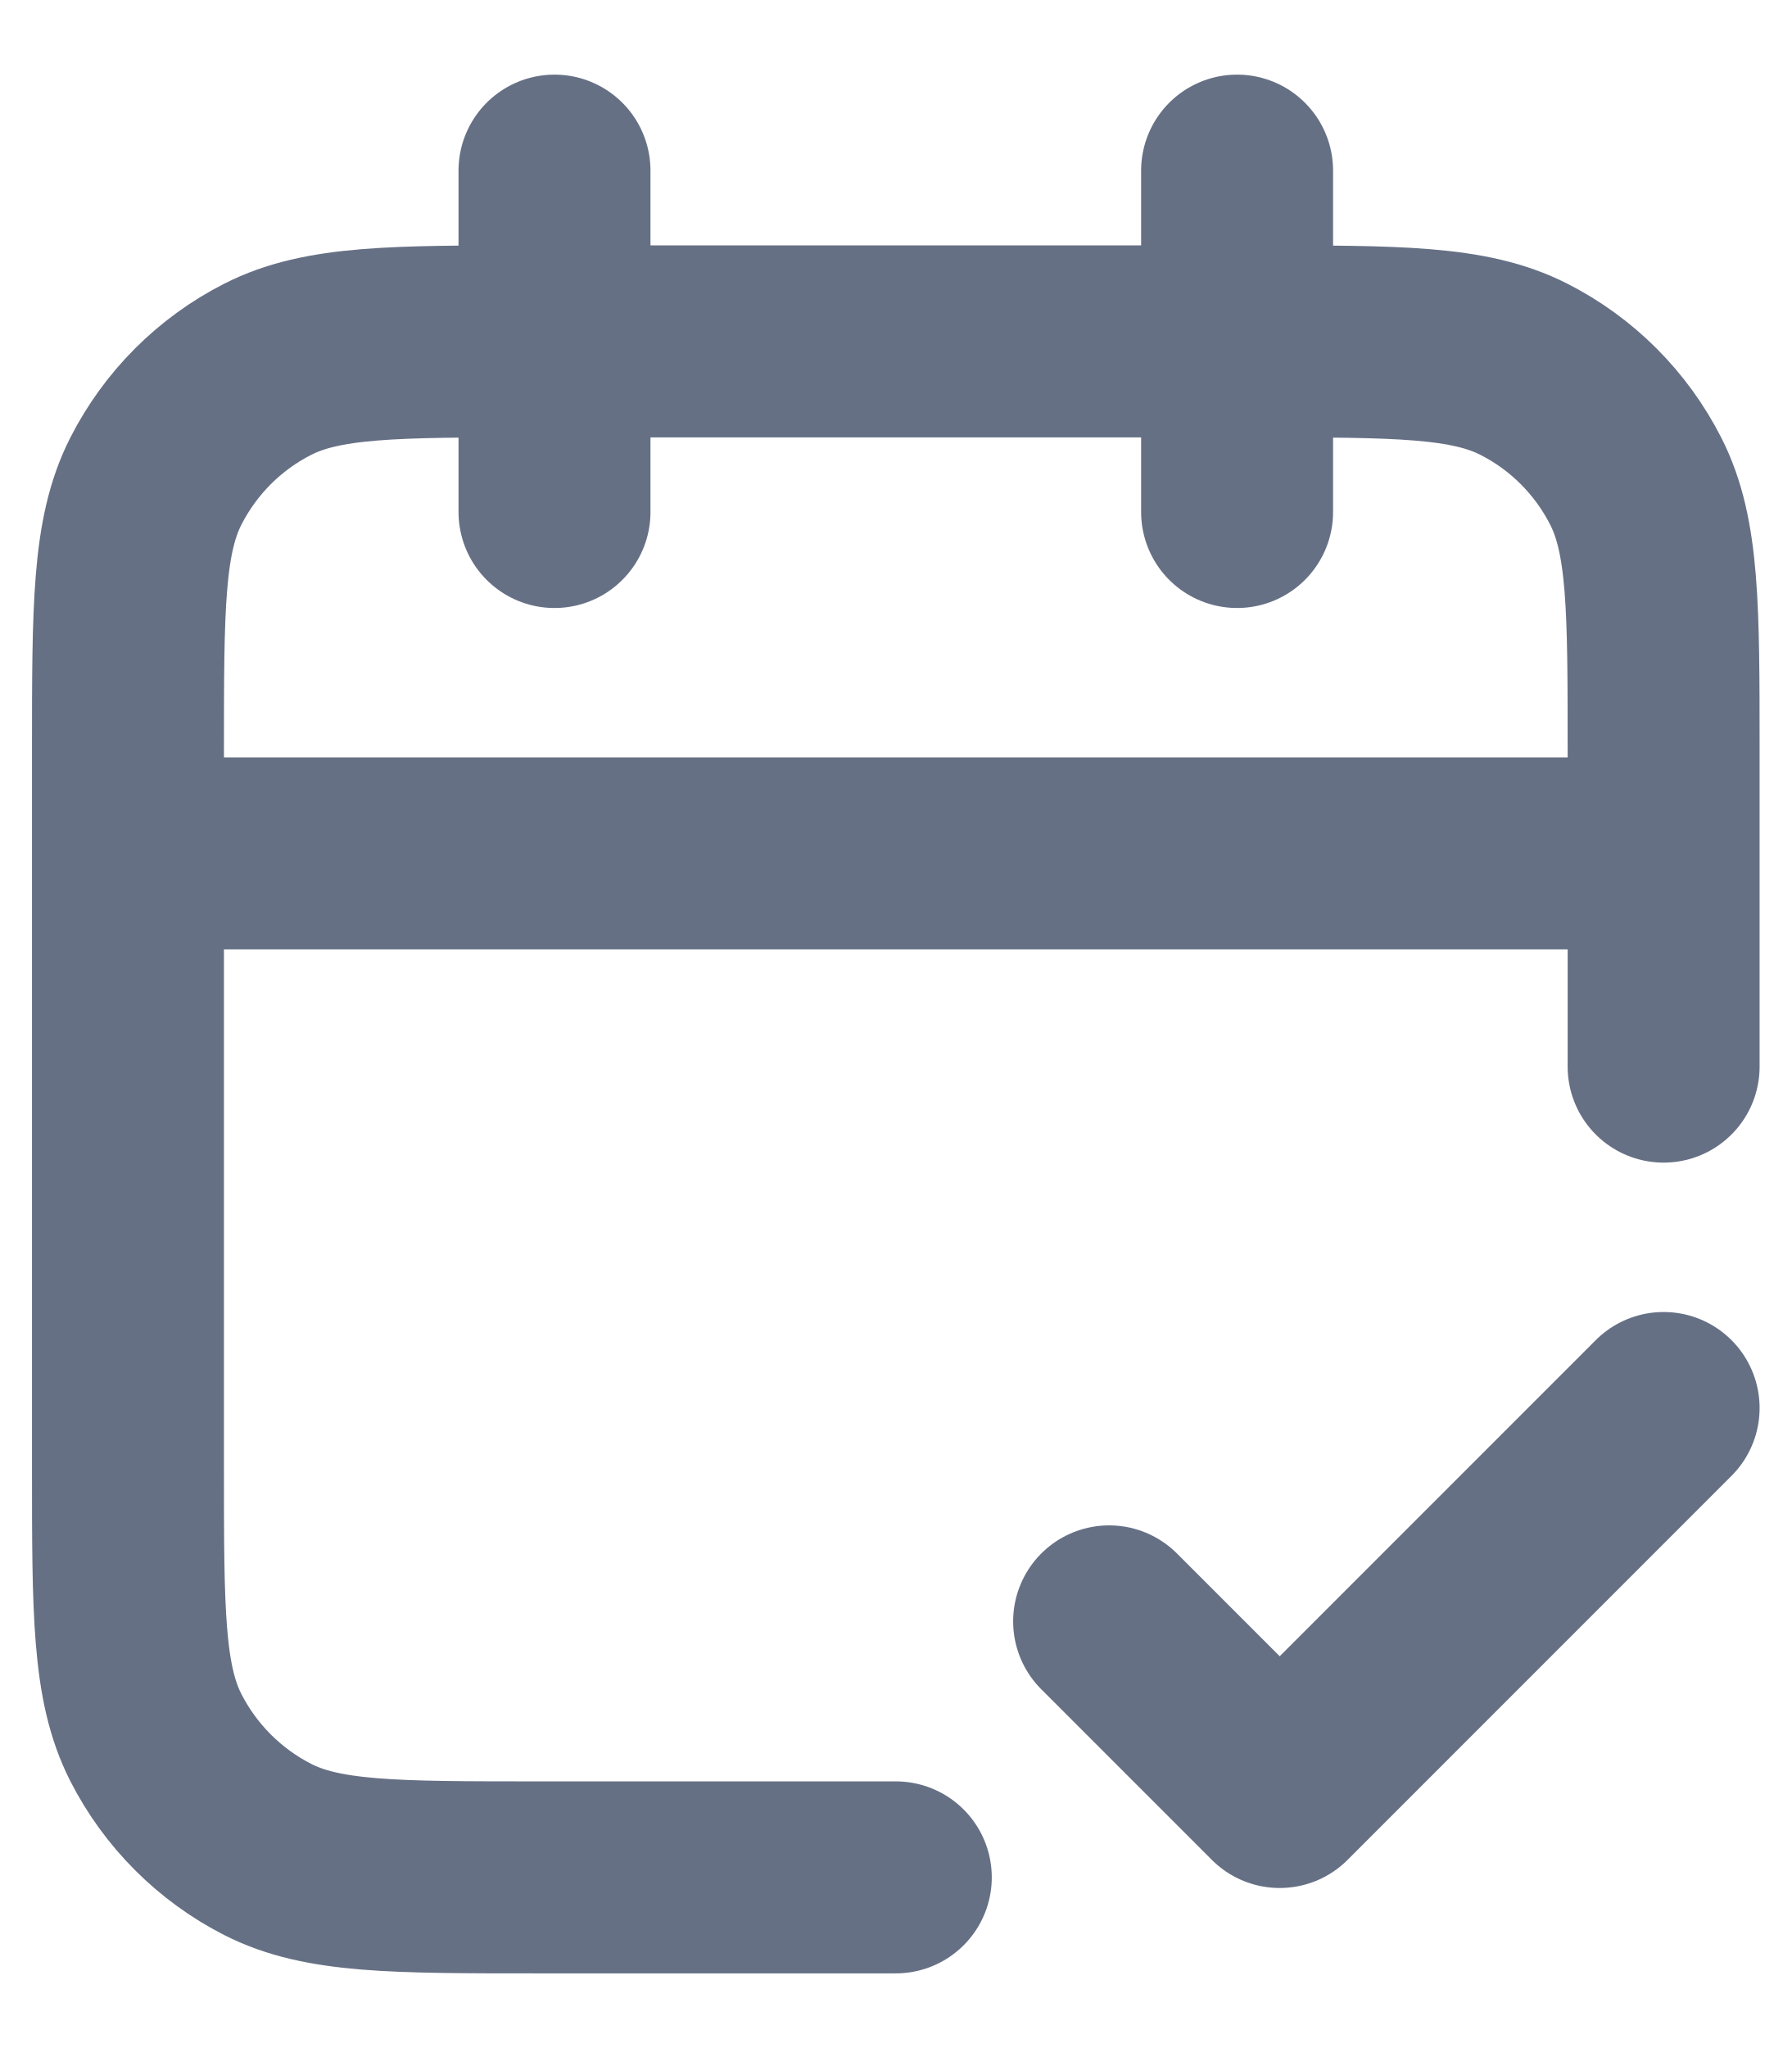
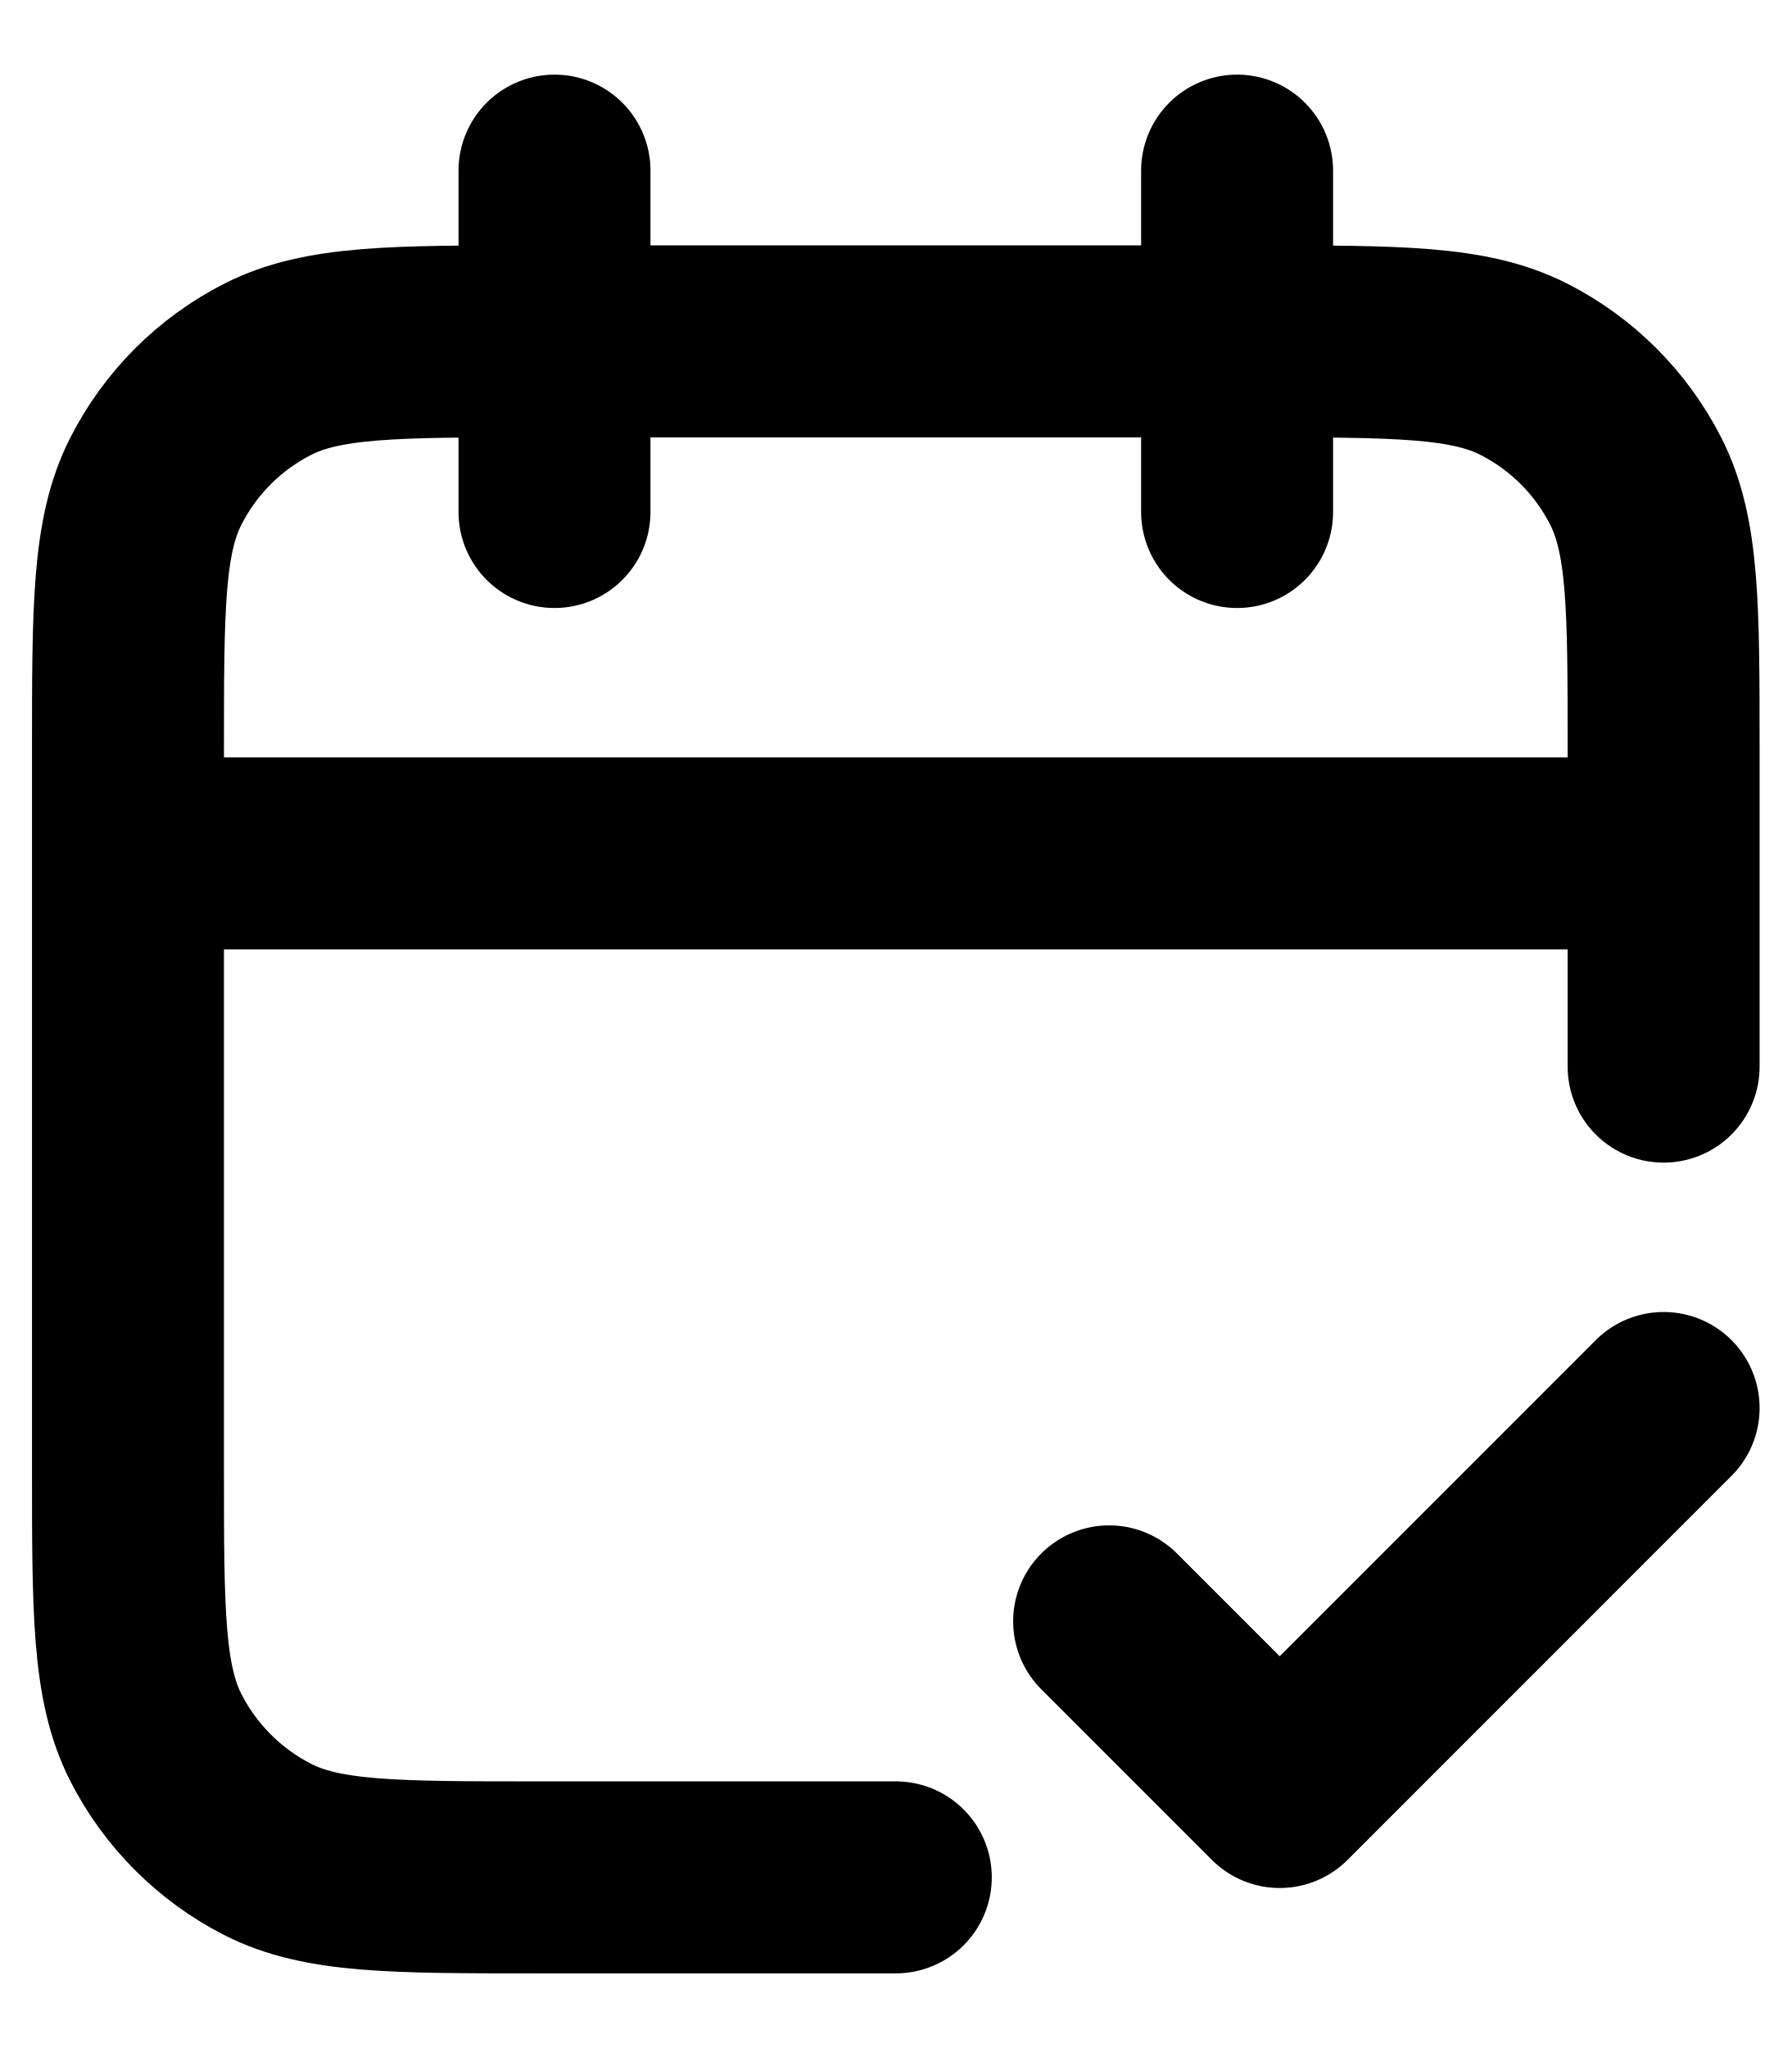
<svg xmlns="http://www.w3.org/2000/svg" width="14" height="16" viewBox="0 0 14 16" fill="none">
-   <path d="M13 6.667H1M13 8.333V5.867C13 4.747 13 4.187 12.782 3.759C12.59 3.382 12.284 3.076 11.908 2.885C11.48 2.667 10.92 2.667 9.8 2.667H4.2C3.08 2.667 2.52 2.667 2.092 2.885C1.716 3.076 1.41 3.382 1.218 3.759C1 4.187 1 4.747 1 5.867V11.467C1 12.587 1 13.147 1.218 13.575C1.41 13.951 1.716 14.257 2.092 14.449C2.52 14.667 3.08 14.667 4.2 14.667H7M9.667 1.333V4M4.333 1.333V4M8.667 12.667L10 14L13 11" stroke="#667085" stroke-width="1.5" stroke-linecap="round" stroke-linejoin="round" />
+   <path d="M13 6.667H1M13 8.333V5.867C13 4.747 13 4.187 12.782 3.759C12.59 3.382 12.284 3.076 11.908 2.885C11.48 2.667 10.92 2.667 9.8 2.667H4.2C3.08 2.667 2.52 2.667 2.092 2.885C1.716 3.076 1.41 3.382 1.218 3.759C1 4.187 1 4.747 1 5.867V11.467C1 12.587 1 13.147 1.218 13.575C1.41 13.951 1.716 14.257 2.092 14.449C2.52 14.667 3.08 14.667 4.2 14.667H7M9.667 1.333V4M4.333 1.333V4M8.667 12.667L10 14L13 11" stroke="currentColor" stroke-width="1.5" stroke-linecap="round" stroke-linejoin="round" />
</svg>
